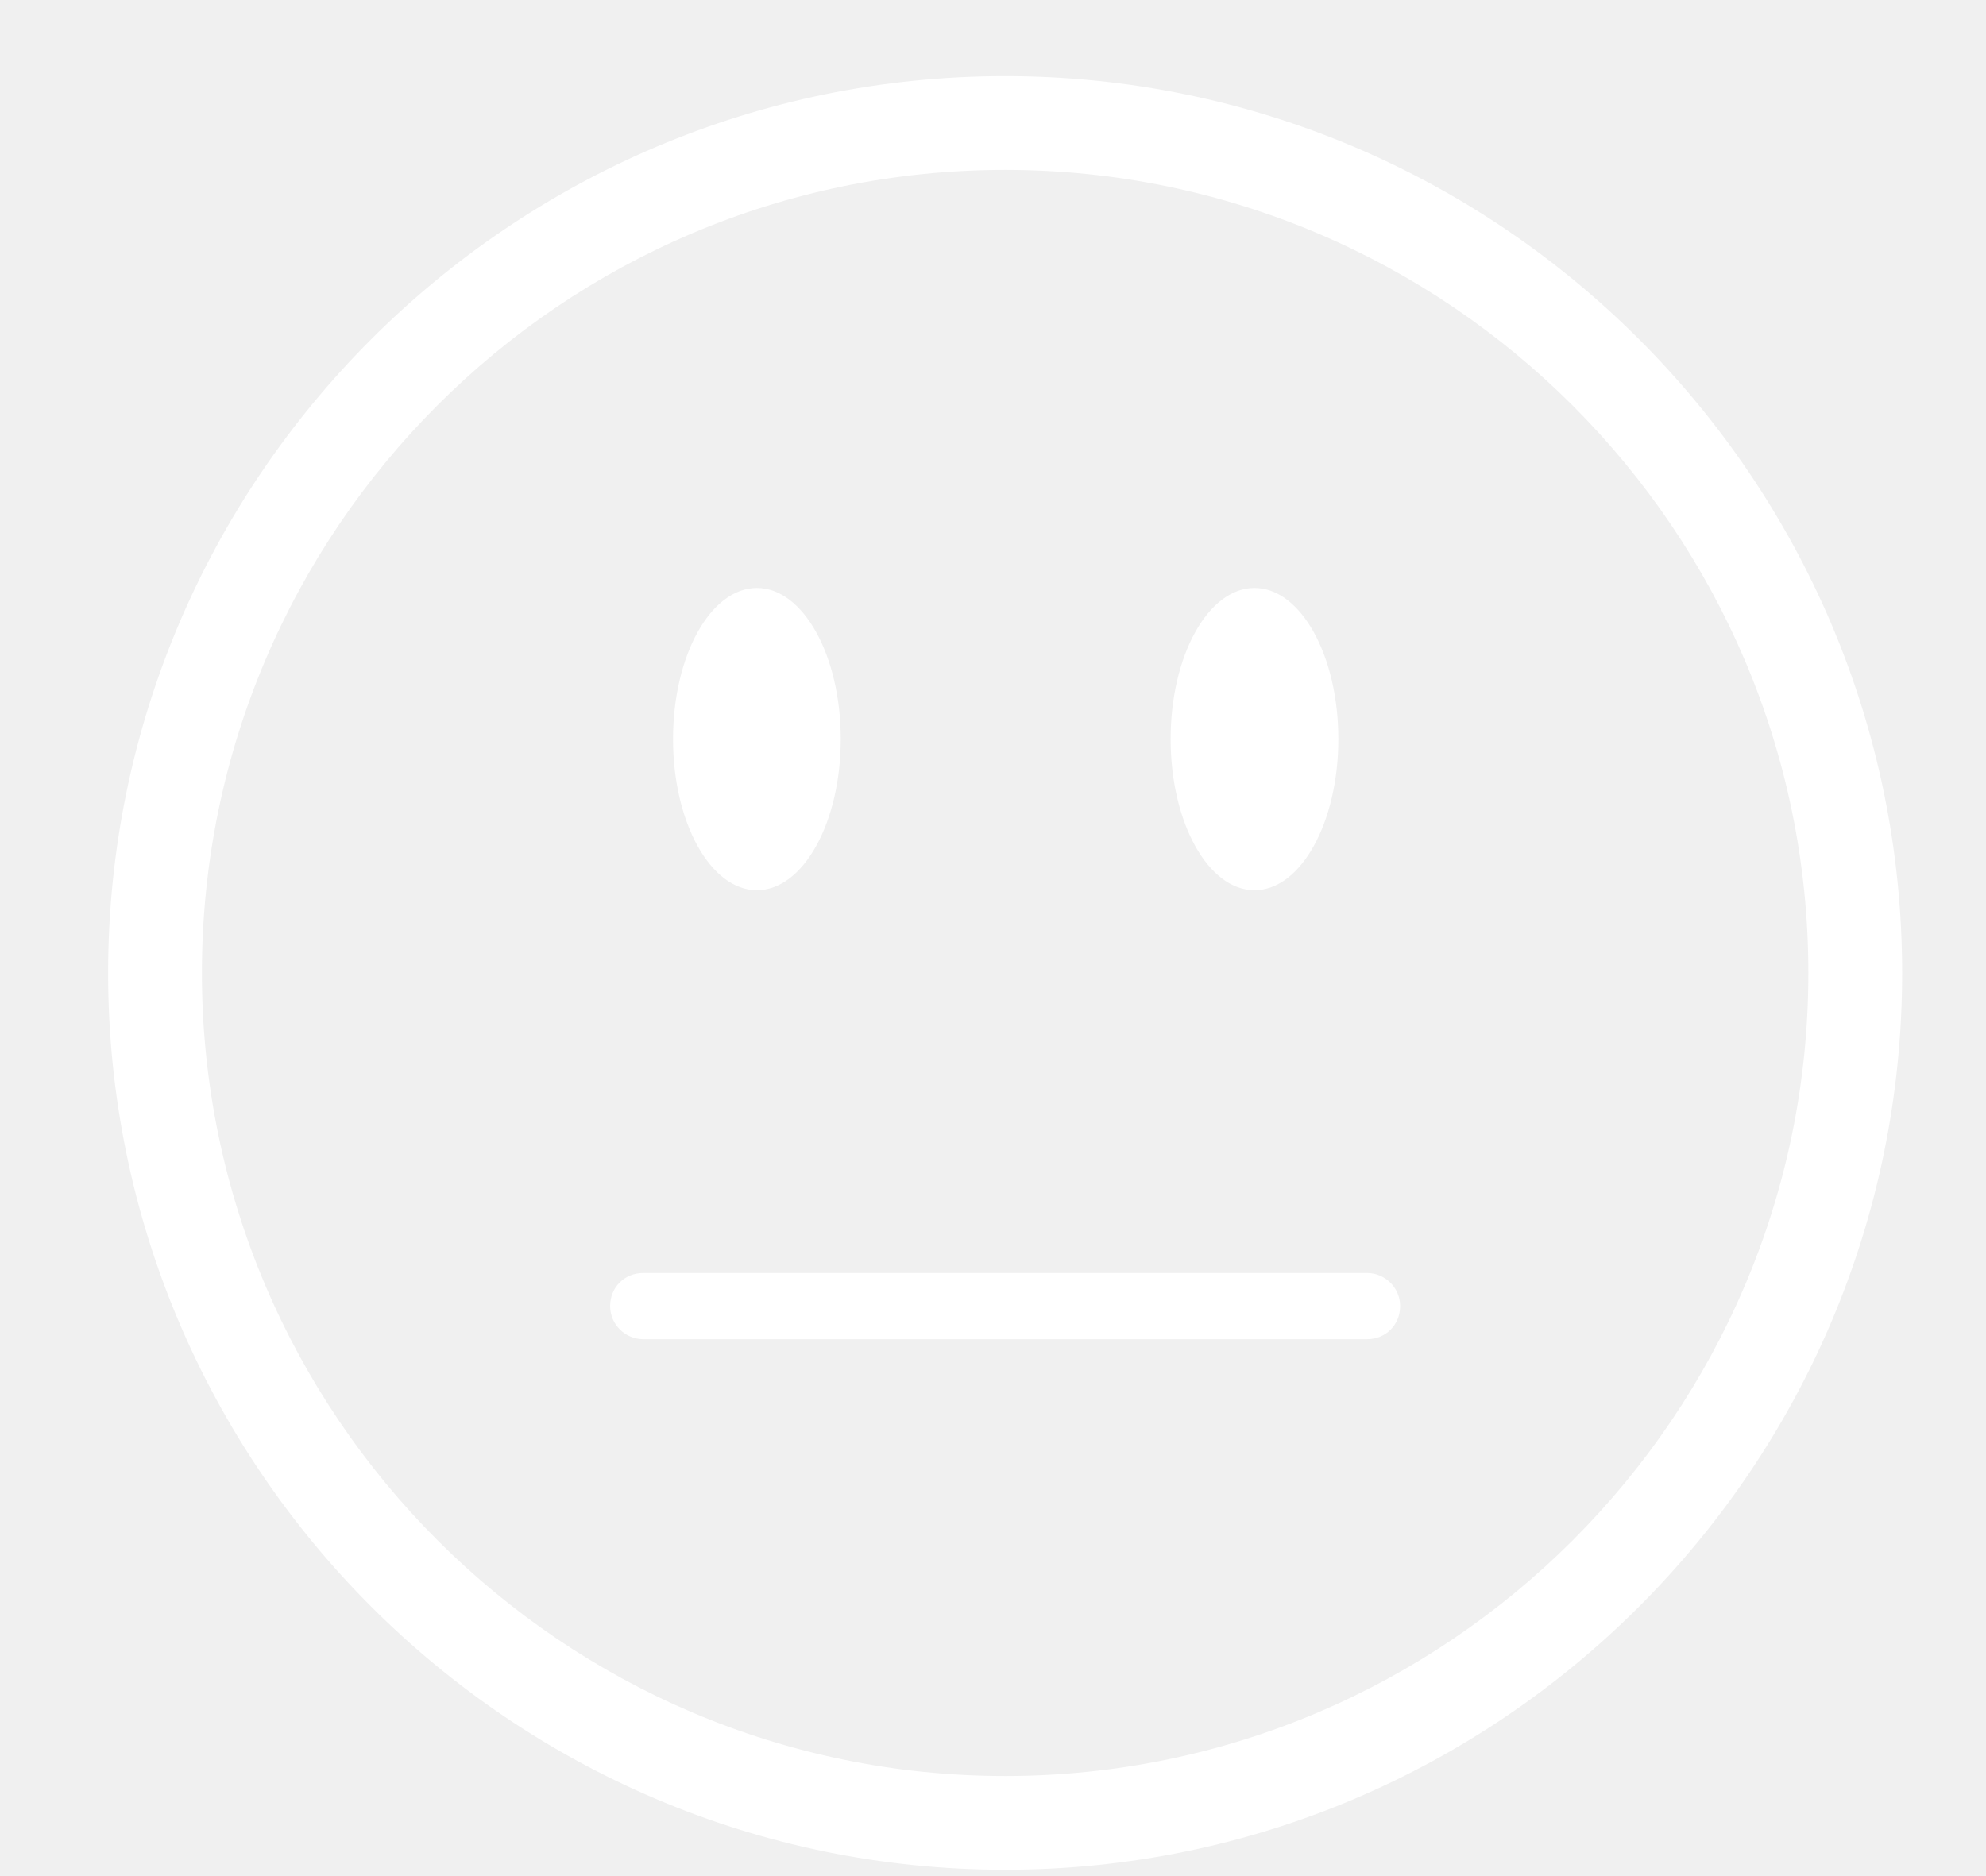
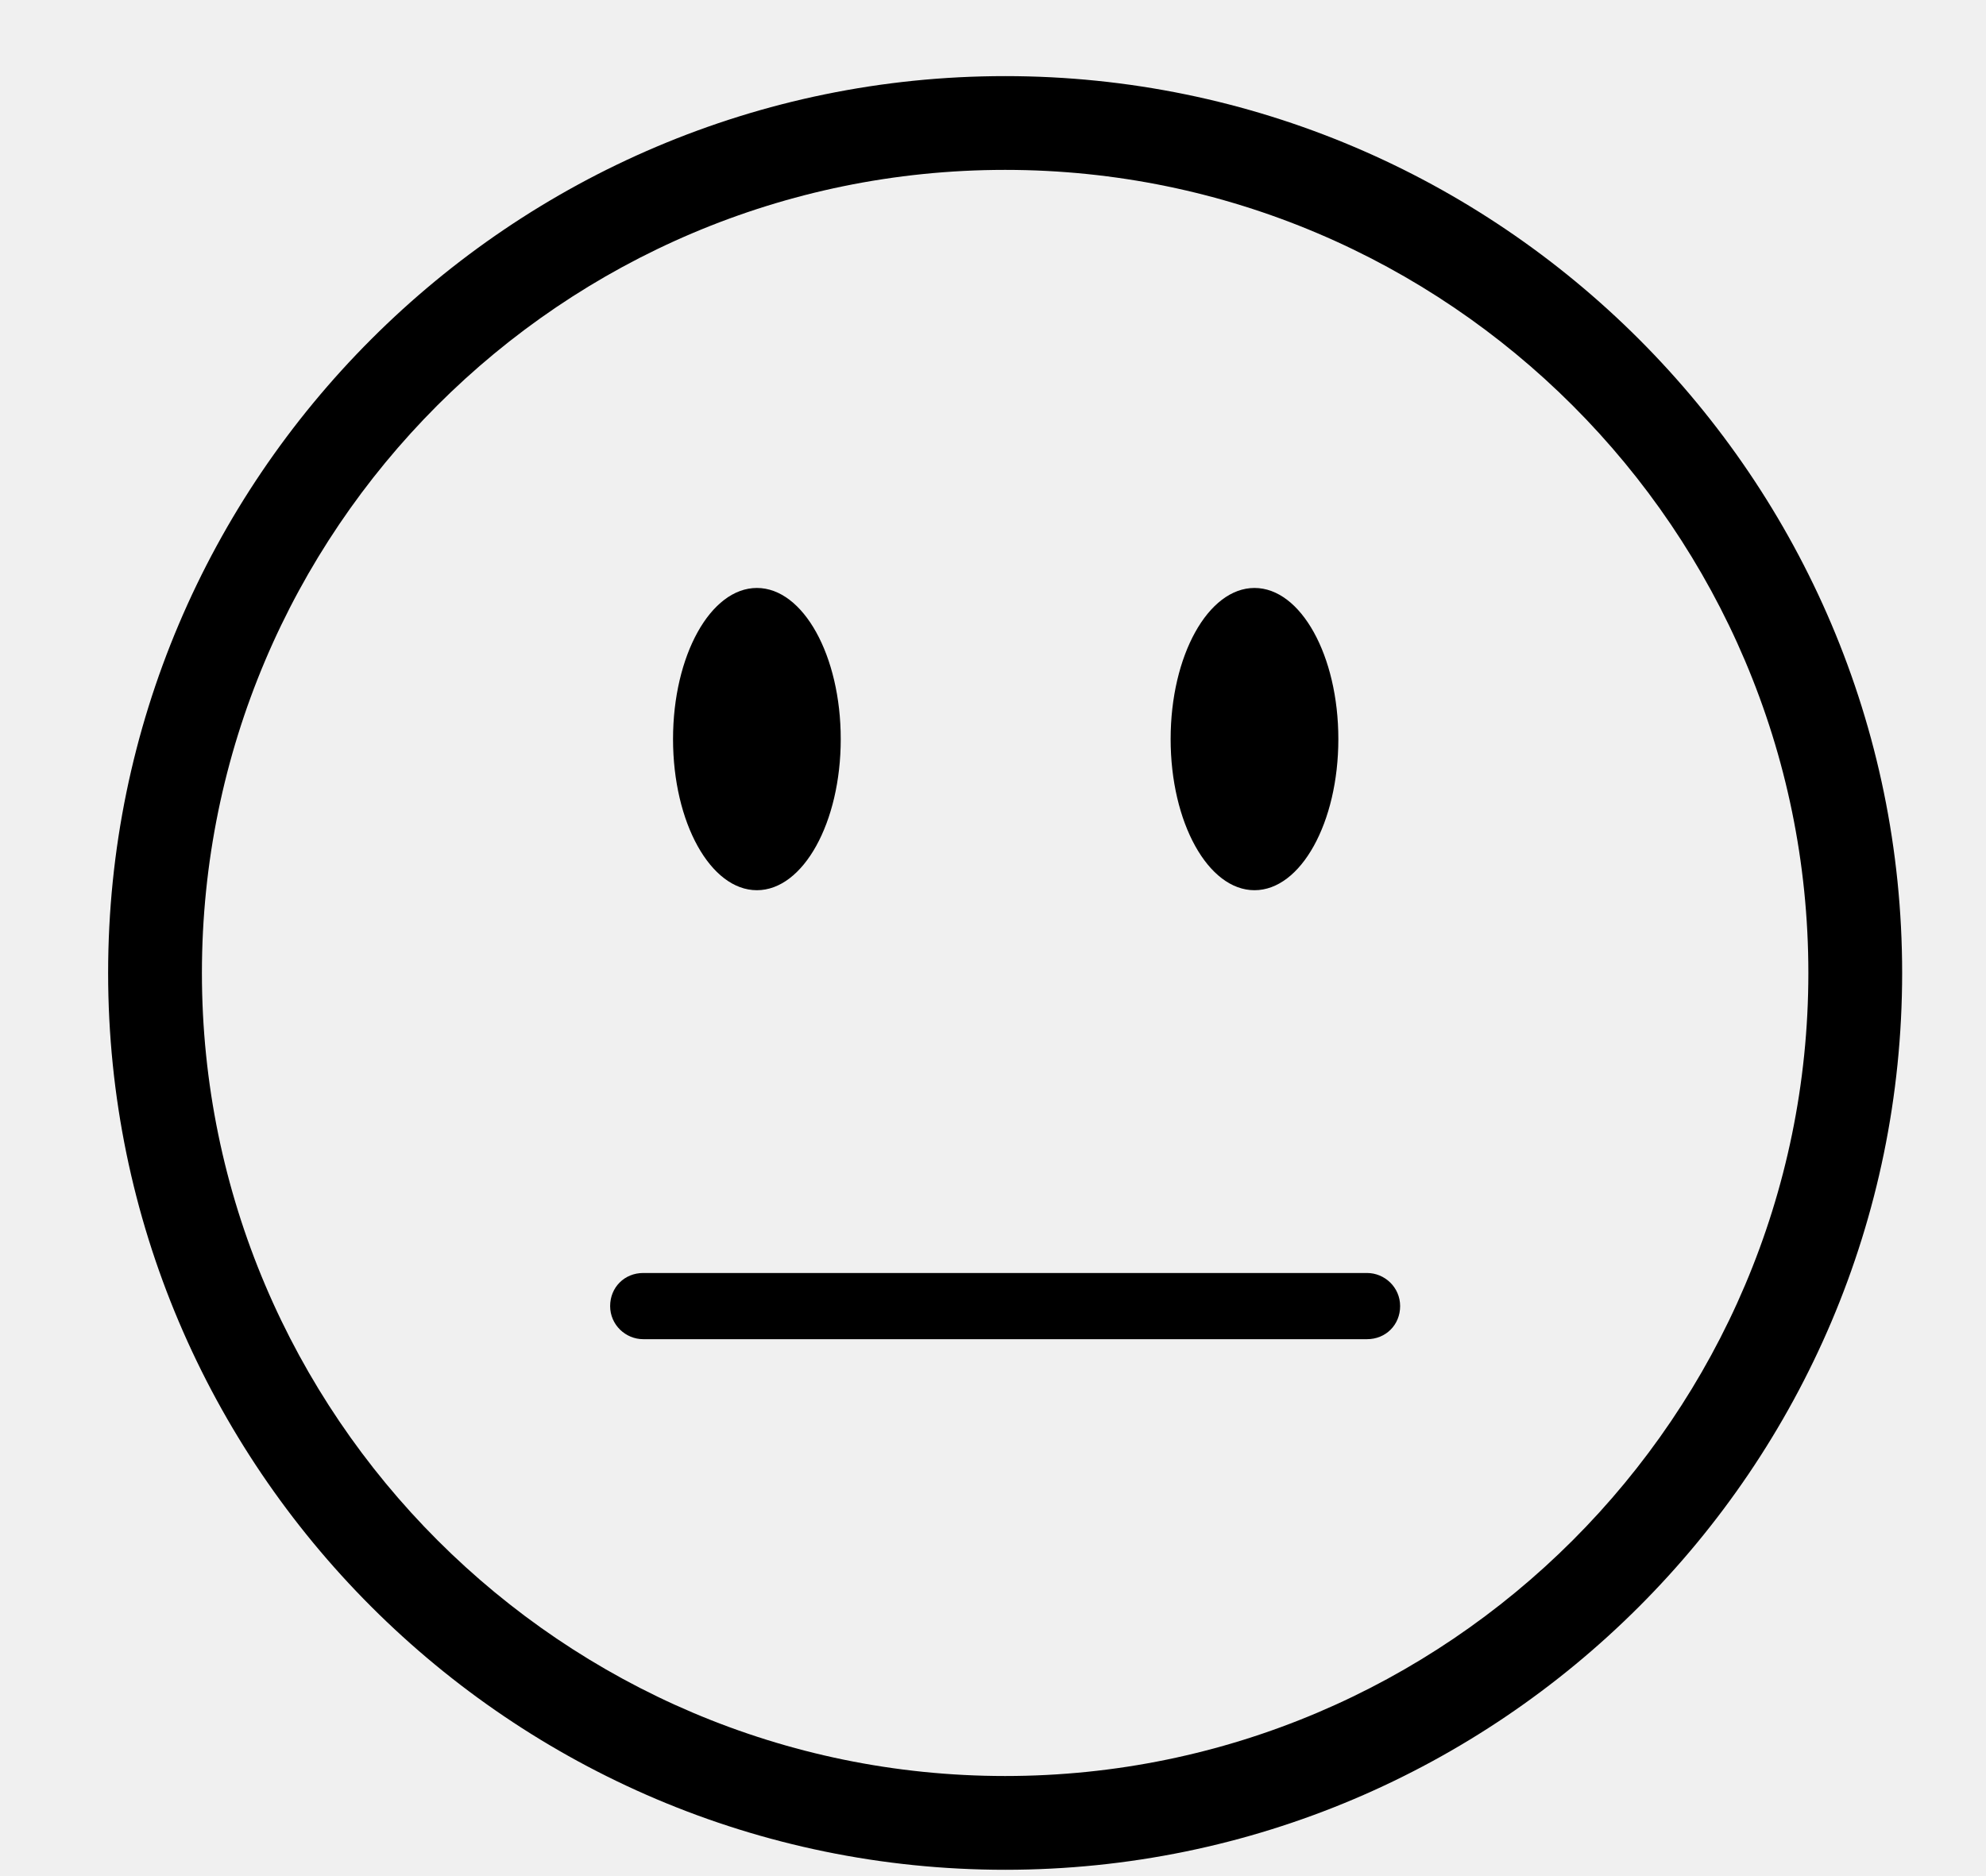
- <svg xmlns="http://www.w3.org/2000/svg" width="18" height="17" viewBox="0 0 18 17" fill="none">
-   <path d="M9.11 16.95C4.63 16.95 0.98 13.3 0.98 8.82C0.98 4.34 4.63 0.69 9.11 0.69C13.59 0.69 17.24 4.34 17.24 8.82C17.24 13.3 13.59 16.95 9.11 16.95ZM9.11 1.54C5.09 1.54 1.83 4.81 1.83 8.82C1.83 12.83 5.1 16.1 9.11 16.1C13.12 16.1 16.39 12.83 16.39 8.82C16.39 4.81 13.12 1.54 9.11 1.54Z" fill="white" />
-   <path d="M6.86 8.07C7.28 8.07 7.62 7.457 7.62 6.7C7.62 5.943 7.28 5.33 6.86 5.33C6.44 5.33 6.1 5.943 6.1 6.7C6.1 7.457 6.44 8.07 6.86 8.07Z" fill="white" />
-   <path d="M11.37 8.07C11.79 8.07 12.13 7.457 12.13 6.7C12.13 5.943 11.79 5.33 11.37 5.33C10.95 5.33 10.61 5.943 10.61 6.7C10.61 7.457 10.95 8.07 11.37 8.07Z" fill="white" />
-   <path d="M12.39 12.14H5.83C5.67 12.14 5.53 12.01 5.53 11.84C5.53 11.67 5.66 11.54 5.83 11.54H12.39C12.55 11.54 12.69 11.67 12.69 11.84C12.69 12.01 12.56 12.14 12.39 12.14Z" fill="white" />
+ <svg xmlns="http://www.w3.org/2000/svg" viewBox="0 0 18 17" fill="none">
+   <path d="M9.11 16.95C4.63 16.95 0.98 13.3 0.98 8.82C0.98 4.34 4.63 0.69 9.11 0.69C13.59 0.69 17.24 4.34 17.24 8.82C17.24 13.3 13.59 16.95 9.11 16.95ZM9.11 1.54C5.09 1.54 1.83 4.81 1.83 8.82C1.83 12.83 5.1 16.1 9.11 16.1C13.12 16.1 16.39 12.83 16.39 8.82C16.39 4.81 13.12 1.54 9.11 1.54Z" fill="currentColor" />
+   <path d="M6.86 8.07C7.28 8.07 7.62 7.457 7.62 6.7C7.62 5.943 7.28 5.33 6.86 5.33C6.44 5.33 6.1 5.943 6.1 6.7C6.1 7.457 6.44 8.07 6.86 8.07Z" fill="currentColor" />
+   <path d="M11.37 8.07C11.79 8.07 12.13 7.457 12.13 6.7C12.13 5.943 11.79 5.33 11.37 5.33C10.95 5.33 10.61 5.943 10.61 6.7C10.61 7.457 10.95 8.07 11.37 8.07Z" fill="currentColor" />
+   <path d="M12.39 12.14H5.83C5.67 12.14 5.53 12.01 5.53 11.84C5.53 11.67 5.66 11.54 5.83 11.54H12.39C12.55 11.54 12.69 11.67 12.69 11.84C12.69 12.01 12.56 12.14 12.39 12.14Z" fill="currentColor" />
</svg>
